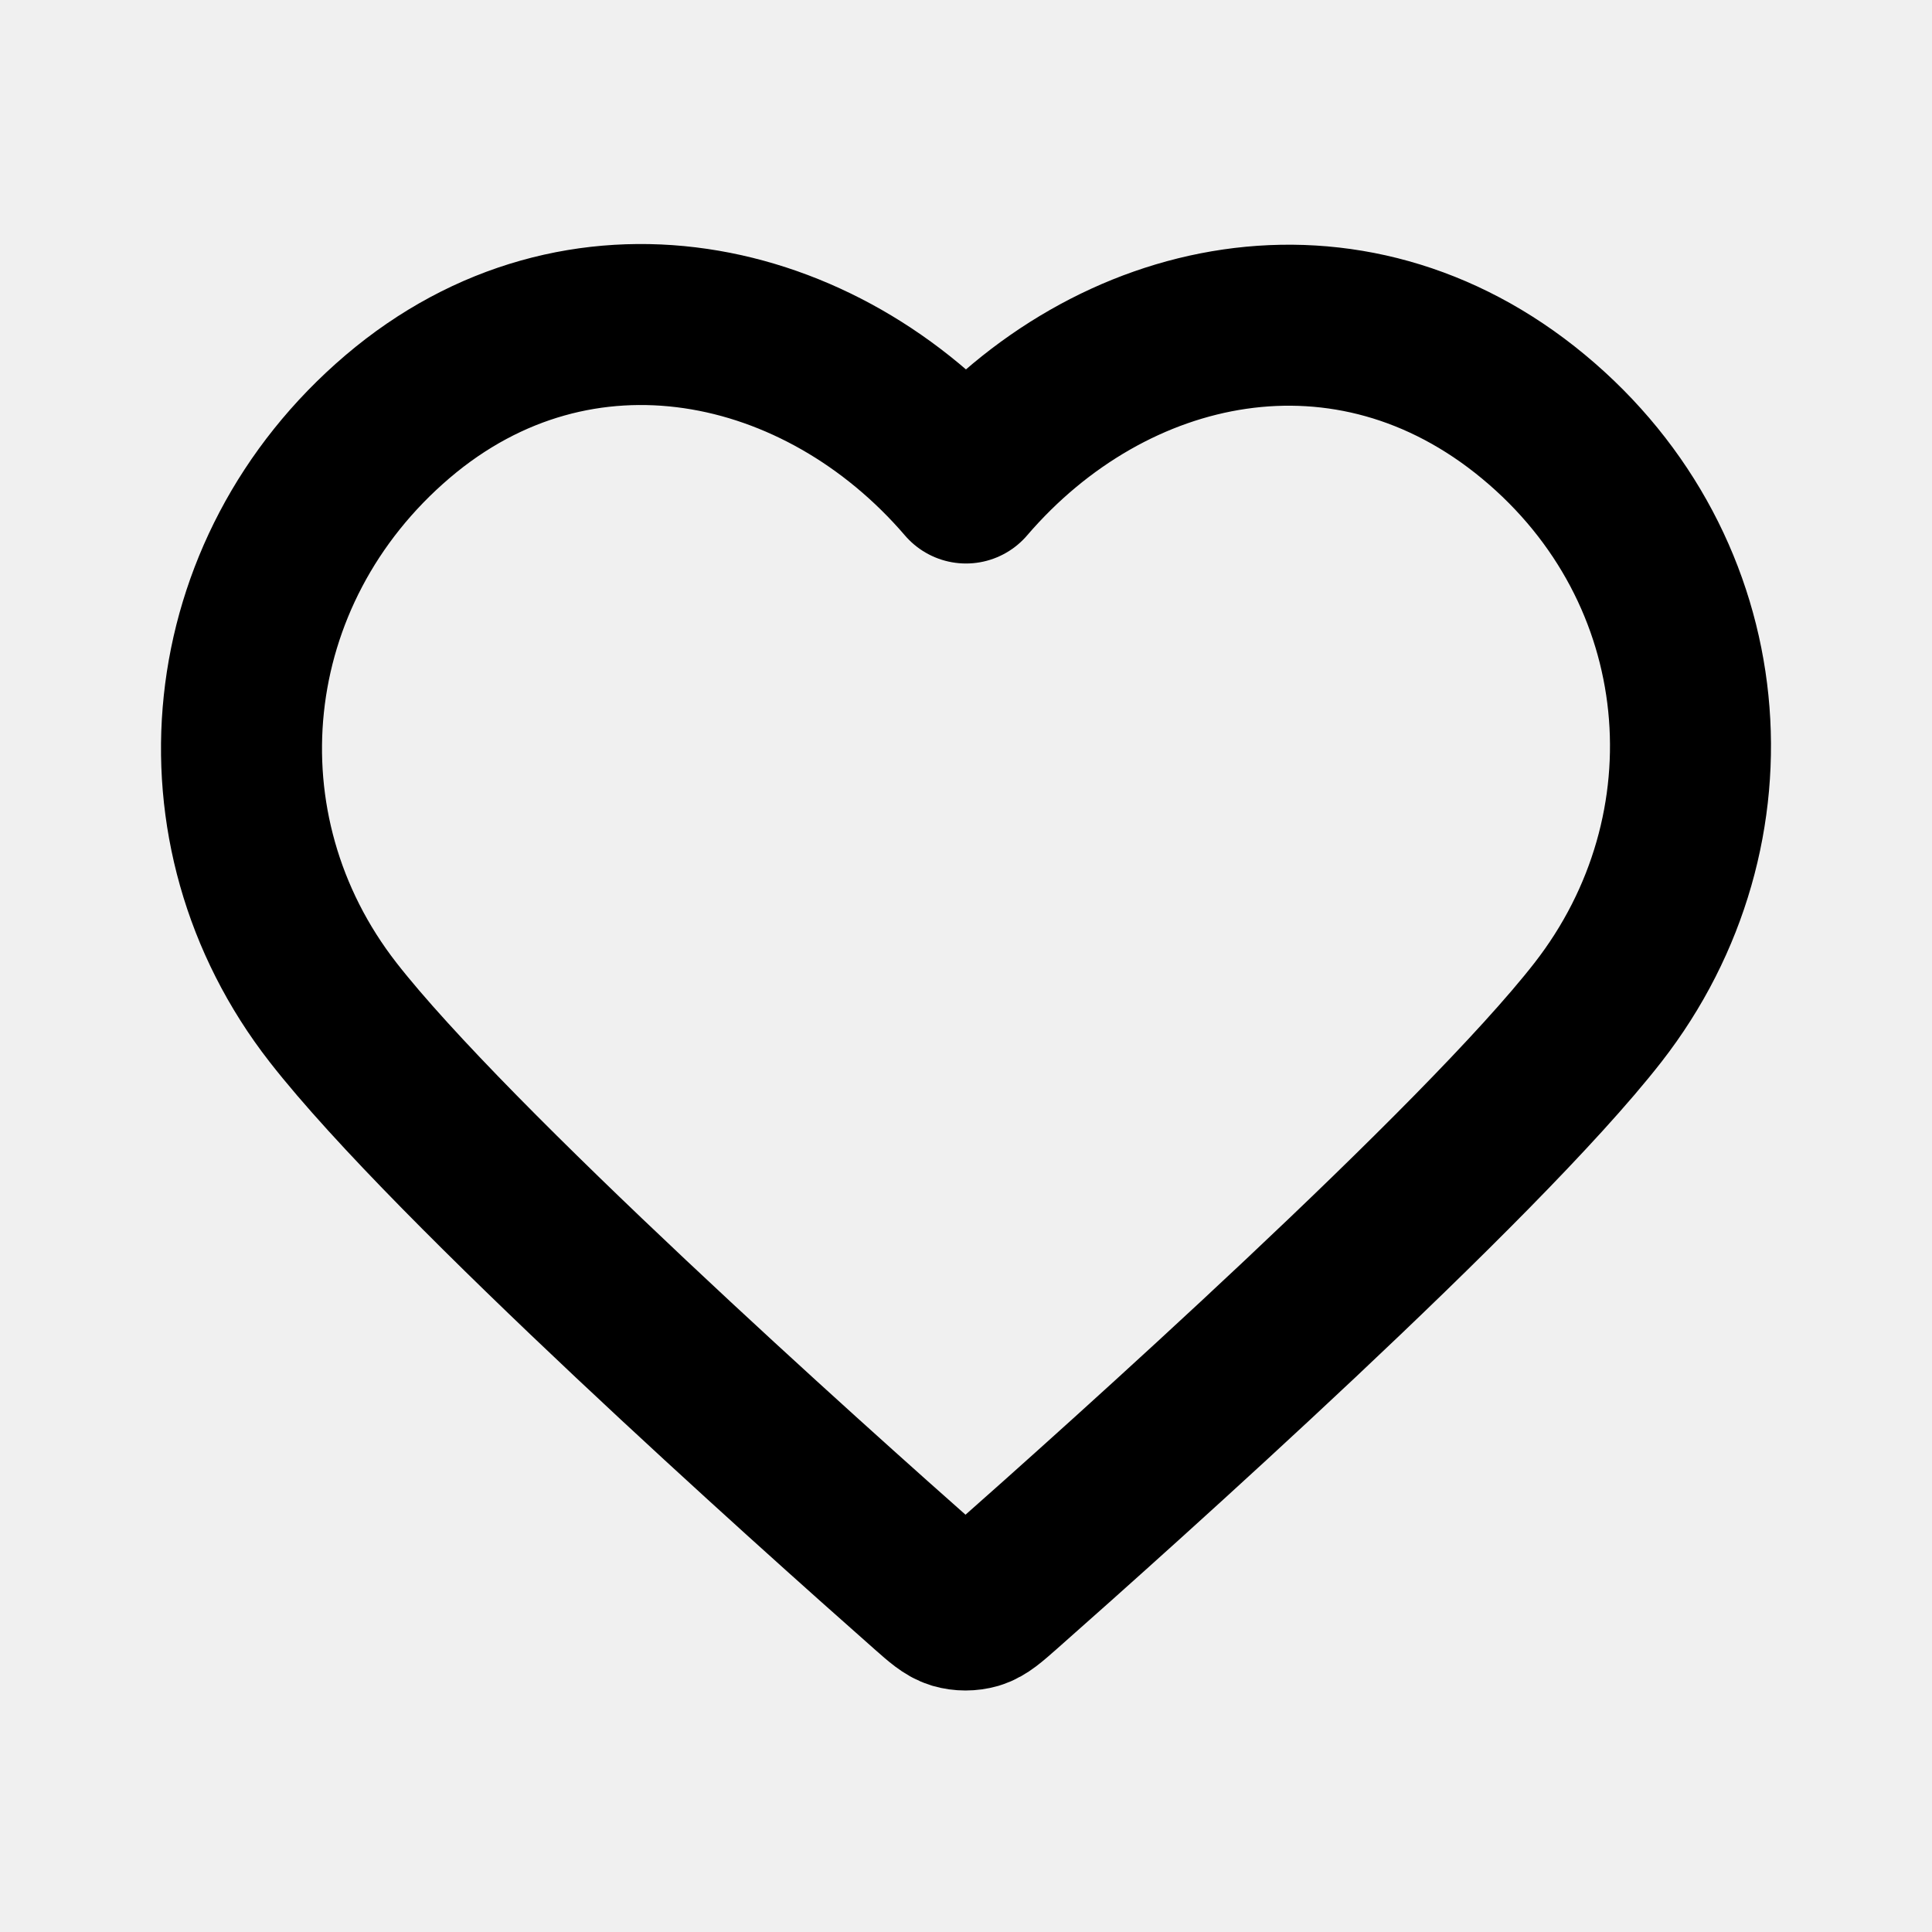
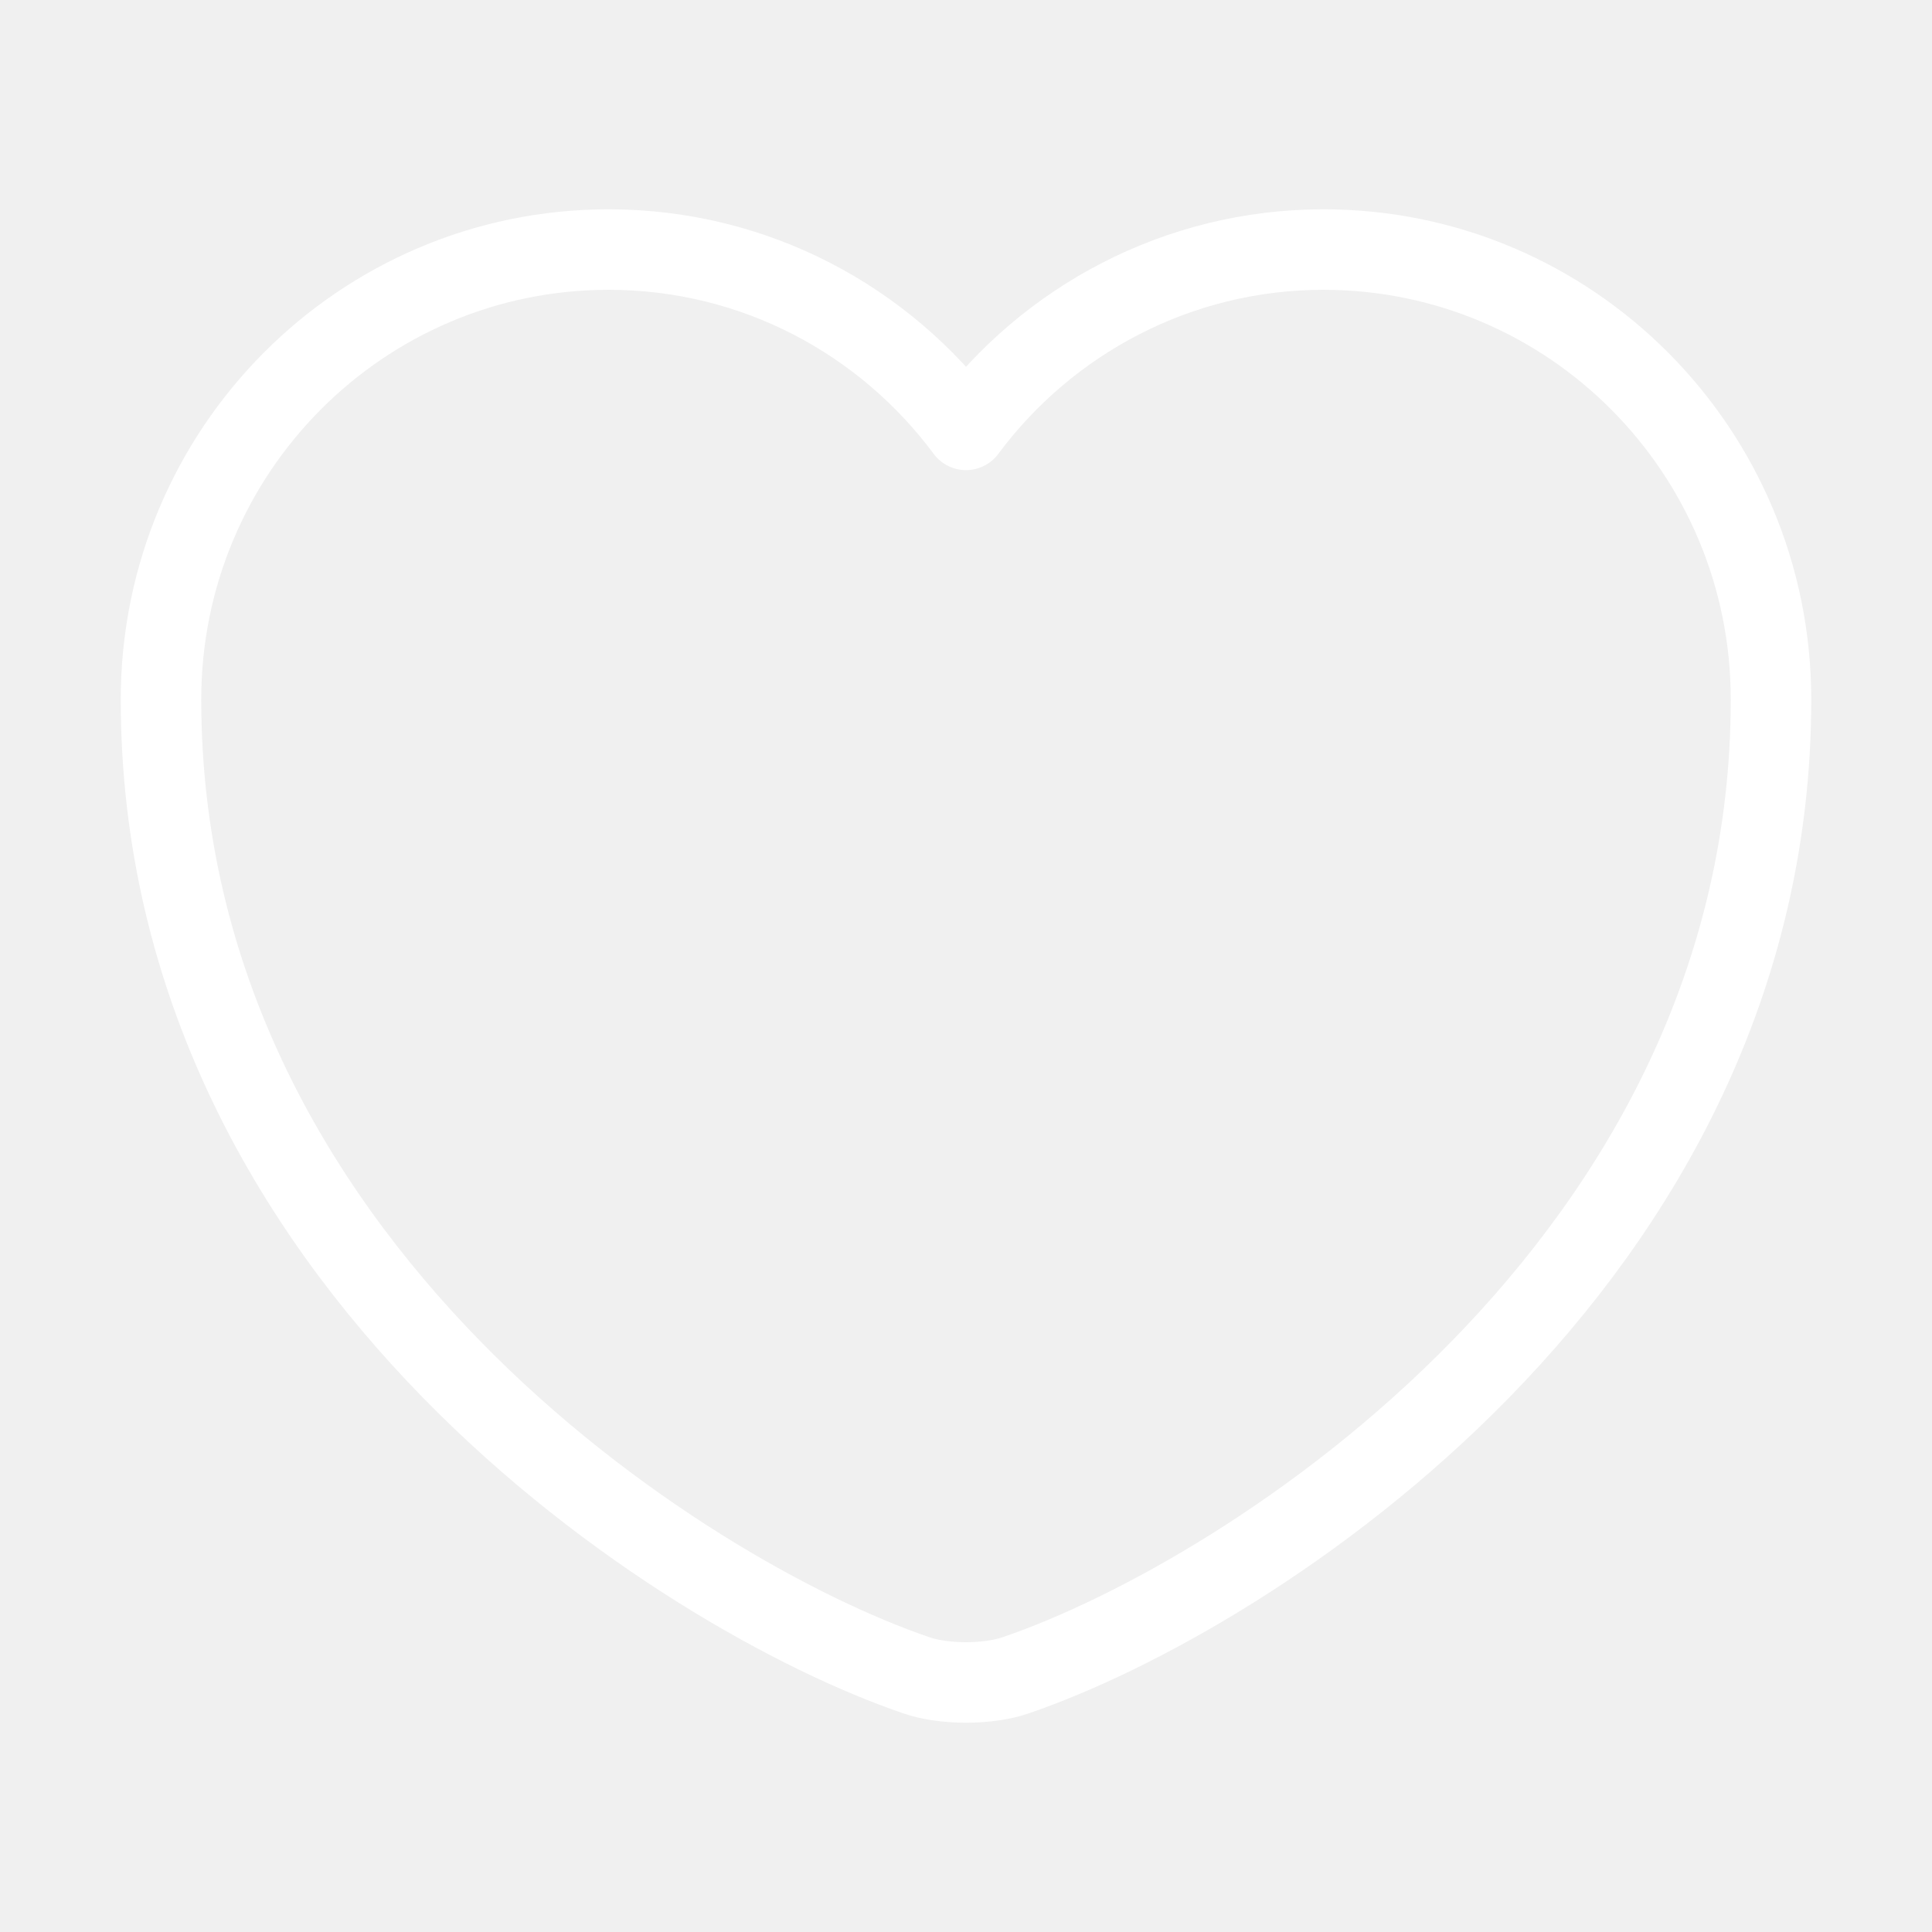
<svg xmlns="http://www.w3.org/2000/svg" width="24" height="24" viewBox="0 0 24 24" fill="none">
-   <path fill-rule="evenodd" clip-rule="evenodd" d="M12 6C10.201 3.903 7.194 3.255 4.939 5.175C2.685 7.096 2.367 10.306 4.138 12.577C5.61 14.465 10.065 18.448 11.525 19.737C11.688 19.881 11.77 19.953 11.865 19.982C11.948 20.006 12.039 20.006 12.123 19.982C12.218 19.953 12.299 19.881 12.463 19.737C13.923 18.448 18.378 14.465 19.85 12.577C21.62 10.306 21.342 7.075 19.048 5.175C16.755 3.275 13.799 3.903 12 6Z" stroke="#000000" stroke-width="2" stroke-linecap="round" stroke-linejoin="round" />
+   <path d="M12.62 20.81C12.28 20.93 11.72 20.93 11.38 20.81C8.48 19.82 2 15.69 2 8.69C2 5.6 4.49 3.1 7.56 3.1C9.38 3.1 10.99 3.98 12 5.34C13.01 3.98 14.63 3.1 16.44 3.1C19.51 3.1 22 5.6 22 8.69C22 15.69 15.52 19.82 12.62 20.81Z" stroke="white" stroke-linecap="round" stroke-linejoin="round" />
</svg>
